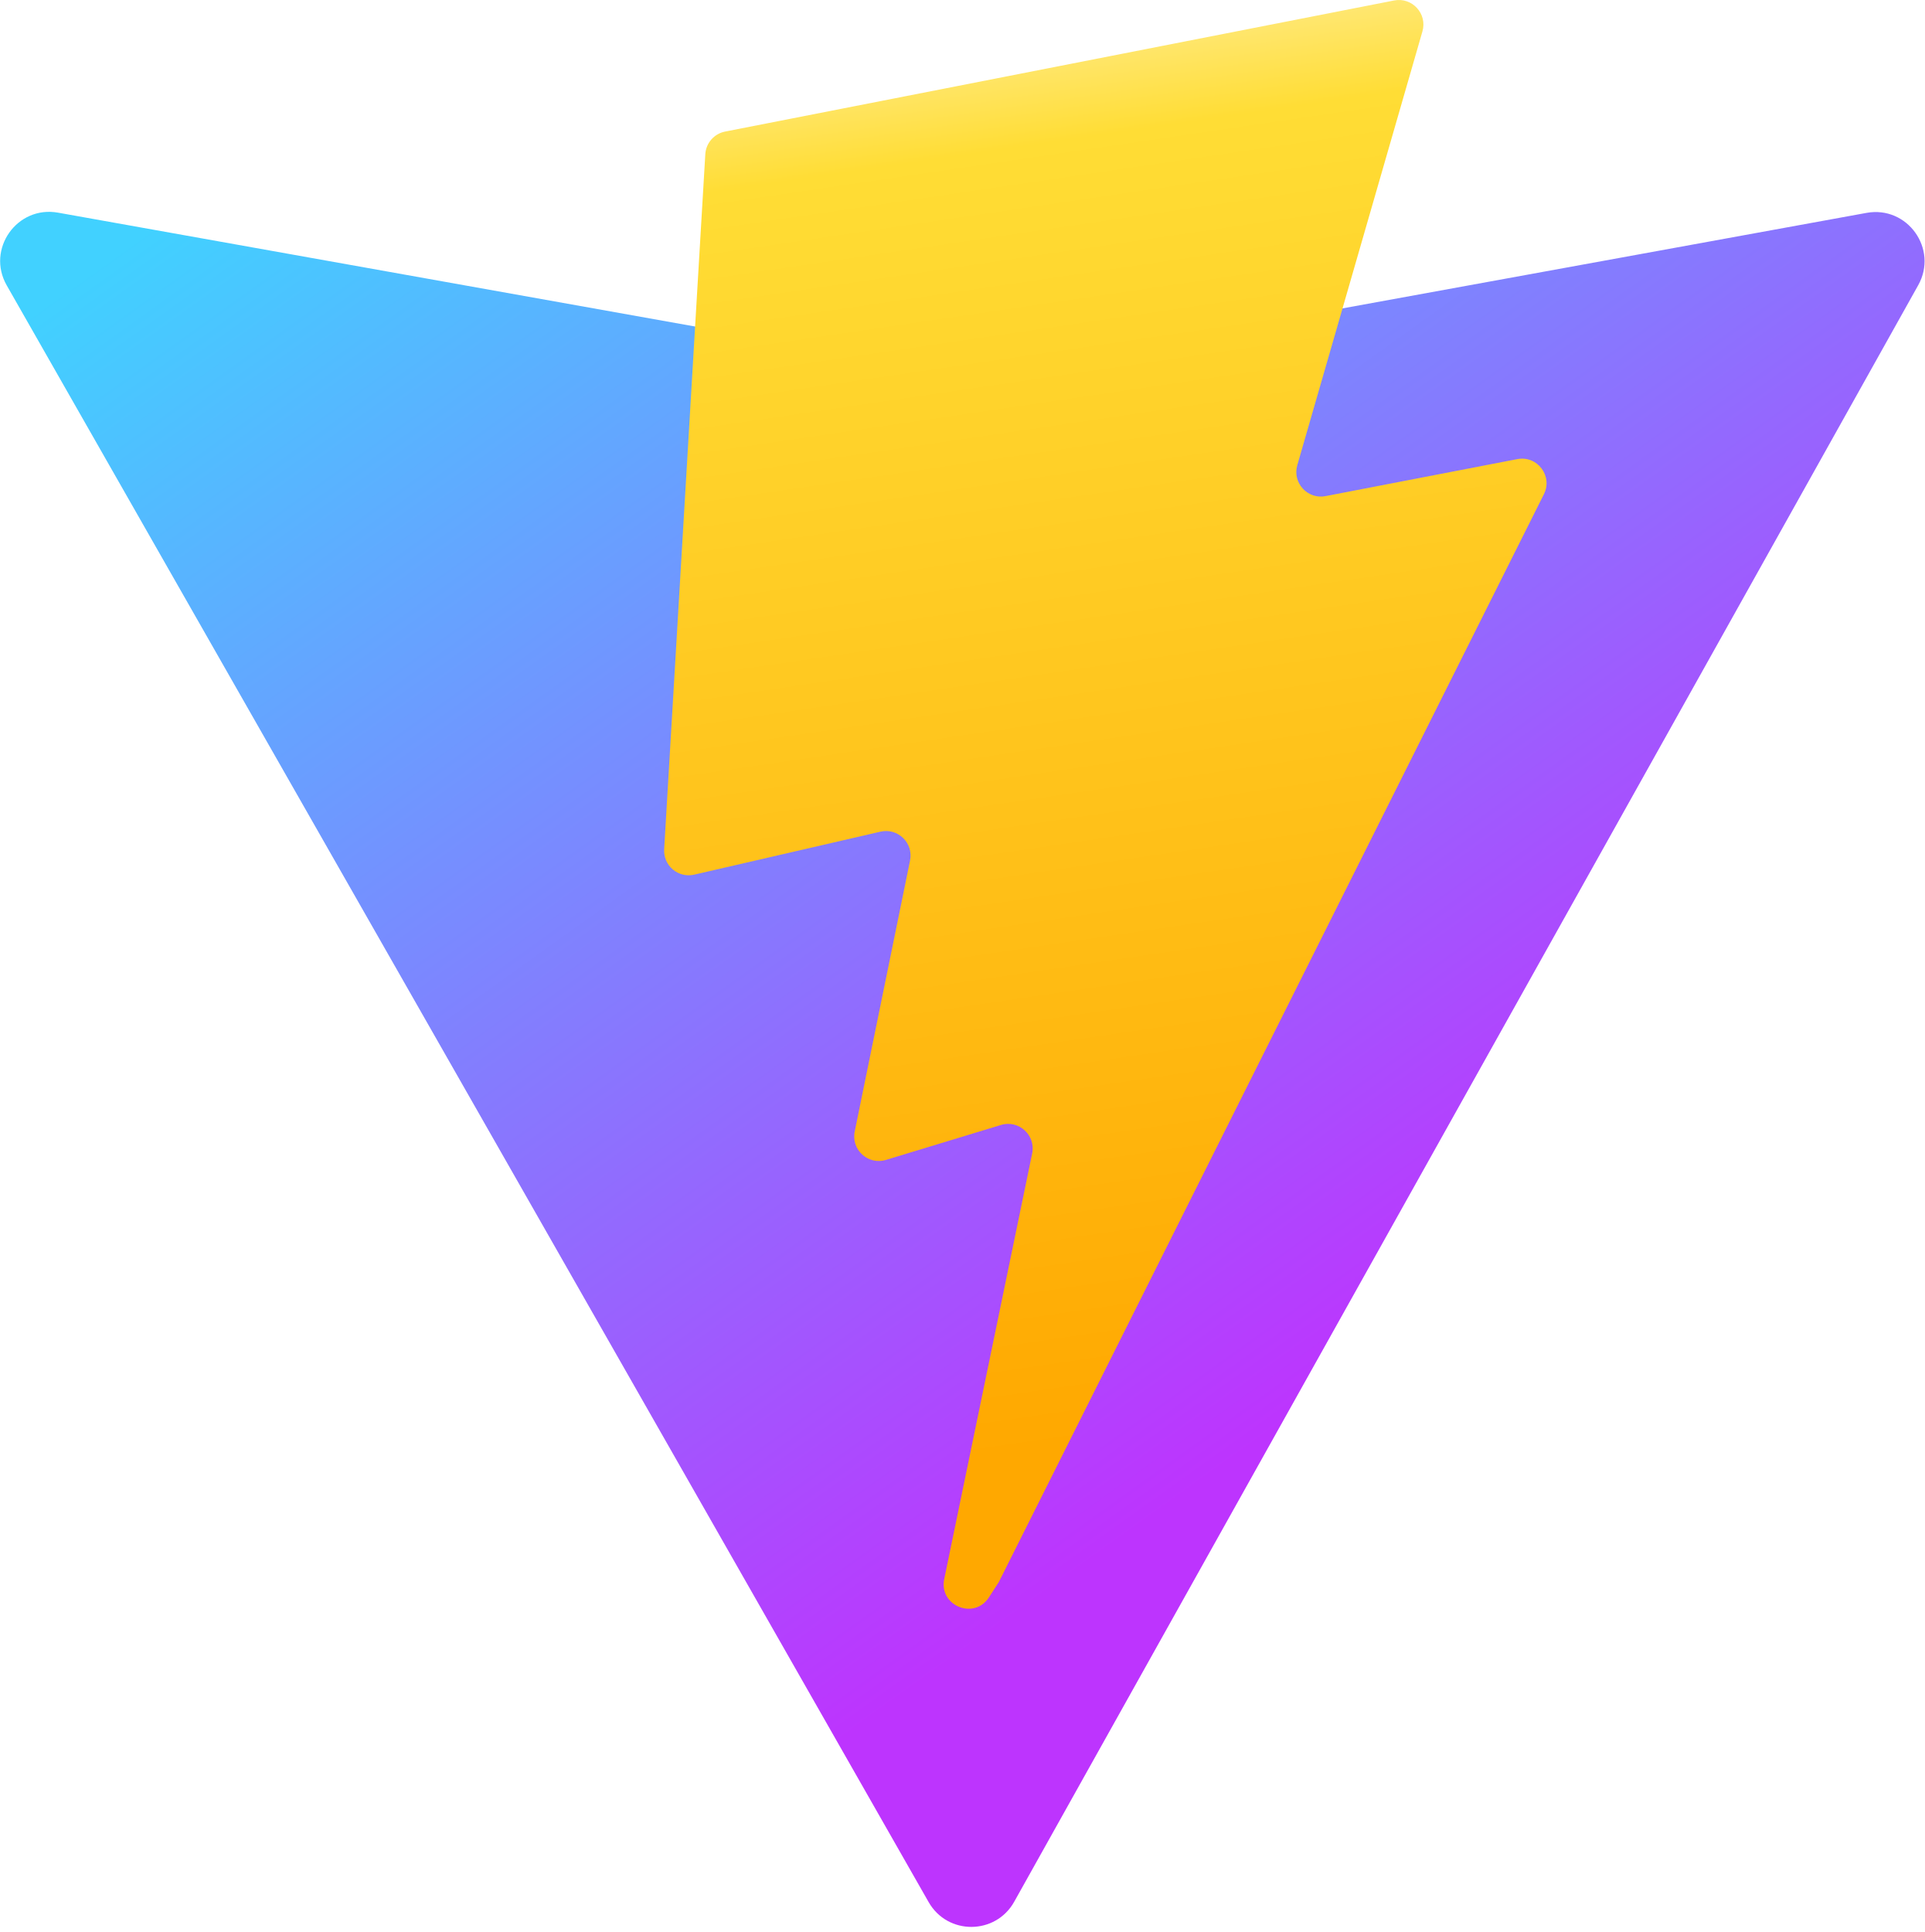
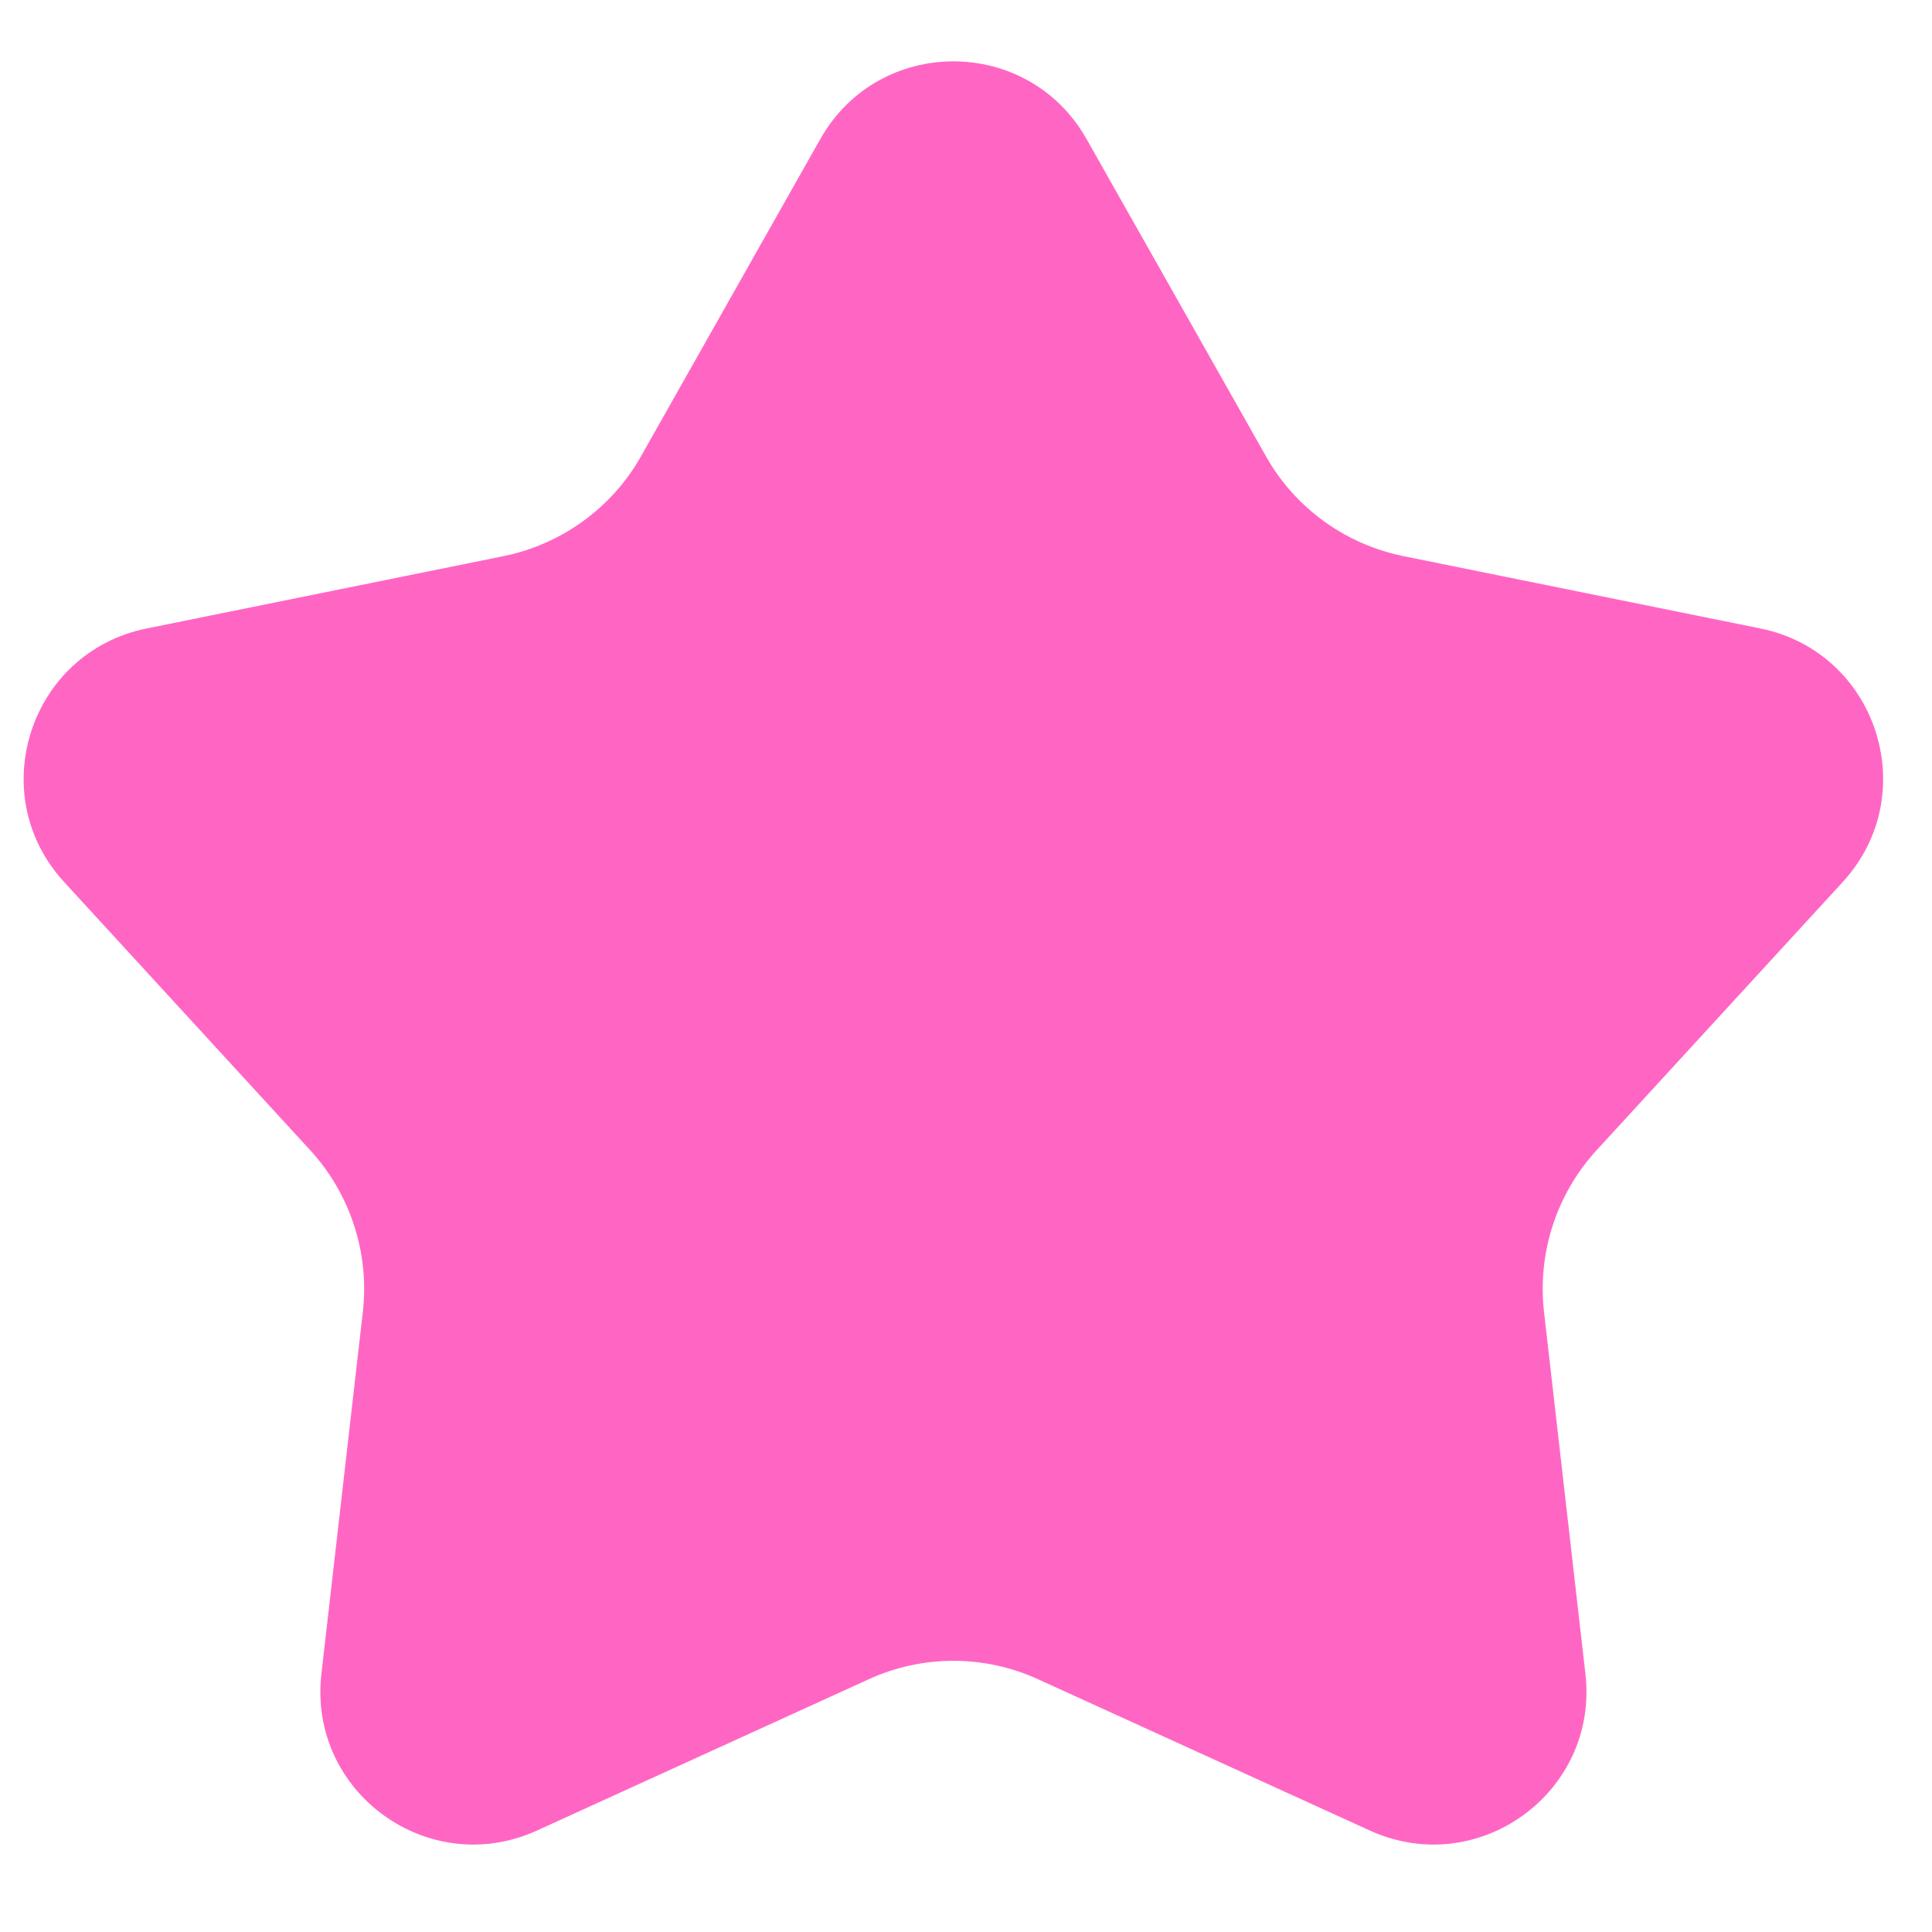
- <svg xmlns="http://www.w3.org/2000/svg" aria-hidden="true" role="img" class="iconify iconify--logos" width="31.88" height="32" preserveAspectRatio="xMidYMid meet" viewBox="0 0 256 257">
+ <svg xmlns="http://www.w3.org/2000/svg" width="50" zoomAndPan="magnify" viewBox="0 0 37.5 37.5" height="50" preserveAspectRatio="xMidYMid meet" version="1.0">
  <defs>
-     <linearGradient id="IconifyId1813088fe1fbc01fb466" x1="-.828%" x2="57.636%" y1="7.652%" y2="78.411%">
-       <stop offset="0%" stop-color="#41D1FF" />
-       <stop offset="100%" stop-color="#BD34FE" />
-     </linearGradient>
-     <linearGradient id="IconifyId1813088fe1fbc01fb467" x1="43.376%" x2="50.316%" y1="2.242%" y2="89.03%">
-       <stop offset="0%" stop-color="#FFEA83" />
-       <stop offset="8.333%" stop-color="#FFDD35" />
-       <stop offset="100%" stop-color="#FFA800" />
-     </linearGradient>
+     <clipPath id="09da43f966">
+       <path d="M 0.457 1.156 L 36.723 1.156 L 36.723 35.941 L 0.457 35.941 Z M 0.457 1.156 " clip-rule="nonzero" />
+     </clipPath>
  </defs>
-   <path fill="url(#IconifyId1813088fe1fbc01fb466)" d="M255.153 37.938L134.897 252.976c-2.483 4.44-8.862 4.466-11.382.048L.875 37.958c-2.746-4.814 1.371-10.646 6.827-9.67l120.385 21.517a6.537 6.537 0 0 0 2.322-.004l117.867-21.483c5.438-.991 9.574 4.796 6.877 9.62Z" />
-   <path fill="url(#IconifyId1813088fe1fbc01fb467)" d="M185.432.063L96.44 17.501a3.268 3.268 0 0 0-2.634 3.014l-5.474 92.456a3.268 3.268 0 0 0 3.997 3.378l24.777-5.718c2.318-.535 4.413 1.507 3.936 3.838l-7.361 36.047c-.495 2.426 1.782 4.5 4.151 3.78l15.304-4.649c2.372-.72 4.652 1.36 4.15 3.788l-11.698 56.621c-.732 3.542 3.979 5.473 5.943 2.437l1.313-2.028l72.516-144.72c1.215-2.423-.88-5.186-3.54-4.672l-25.505 4.922c-2.396.462-4.435-1.77-3.759-4.114l16.646-57.705c.677-2.35-1.37-4.583-3.769-4.113Z" />
+   <g clip-path="url(#09da43f966)">
+     <path fill="#ff66c4" d="M 21.09 2.699 L 24.574 8.859 C 25.137 9.859 26.109 10.562 27.234 10.793 L 34.172 12.199 C 36.434 12.66 37.328 15.414 35.77 17.117 L 30.984 22.332 C 30.211 23.18 29.84 24.32 29.969 25.461 L 30.773 32.492 C 31.035 34.789 28.691 36.488 26.59 35.531 L 20.148 32.594 C 19.105 32.117 17.906 32.117 16.863 32.594 L 10.422 35.531 C 8.32 36.488 5.977 34.789 6.238 32.492 L 7.043 25.461 C 7.172 24.32 6.801 23.18 6.027 22.332 L 1.242 17.117 C -0.32 15.414 0.578 12.66 2.844 12.199 L 9.781 10.793 C 10.902 10.562 11.875 9.859 12.438 8.863 L 15.922 2.699 C 17.059 0.688 19.953 0.688 21.09 2.699 Z M 21.09 2.699 " fill-opacity="1" fill-rule="nonzero" />
+   </g>
</svg>
